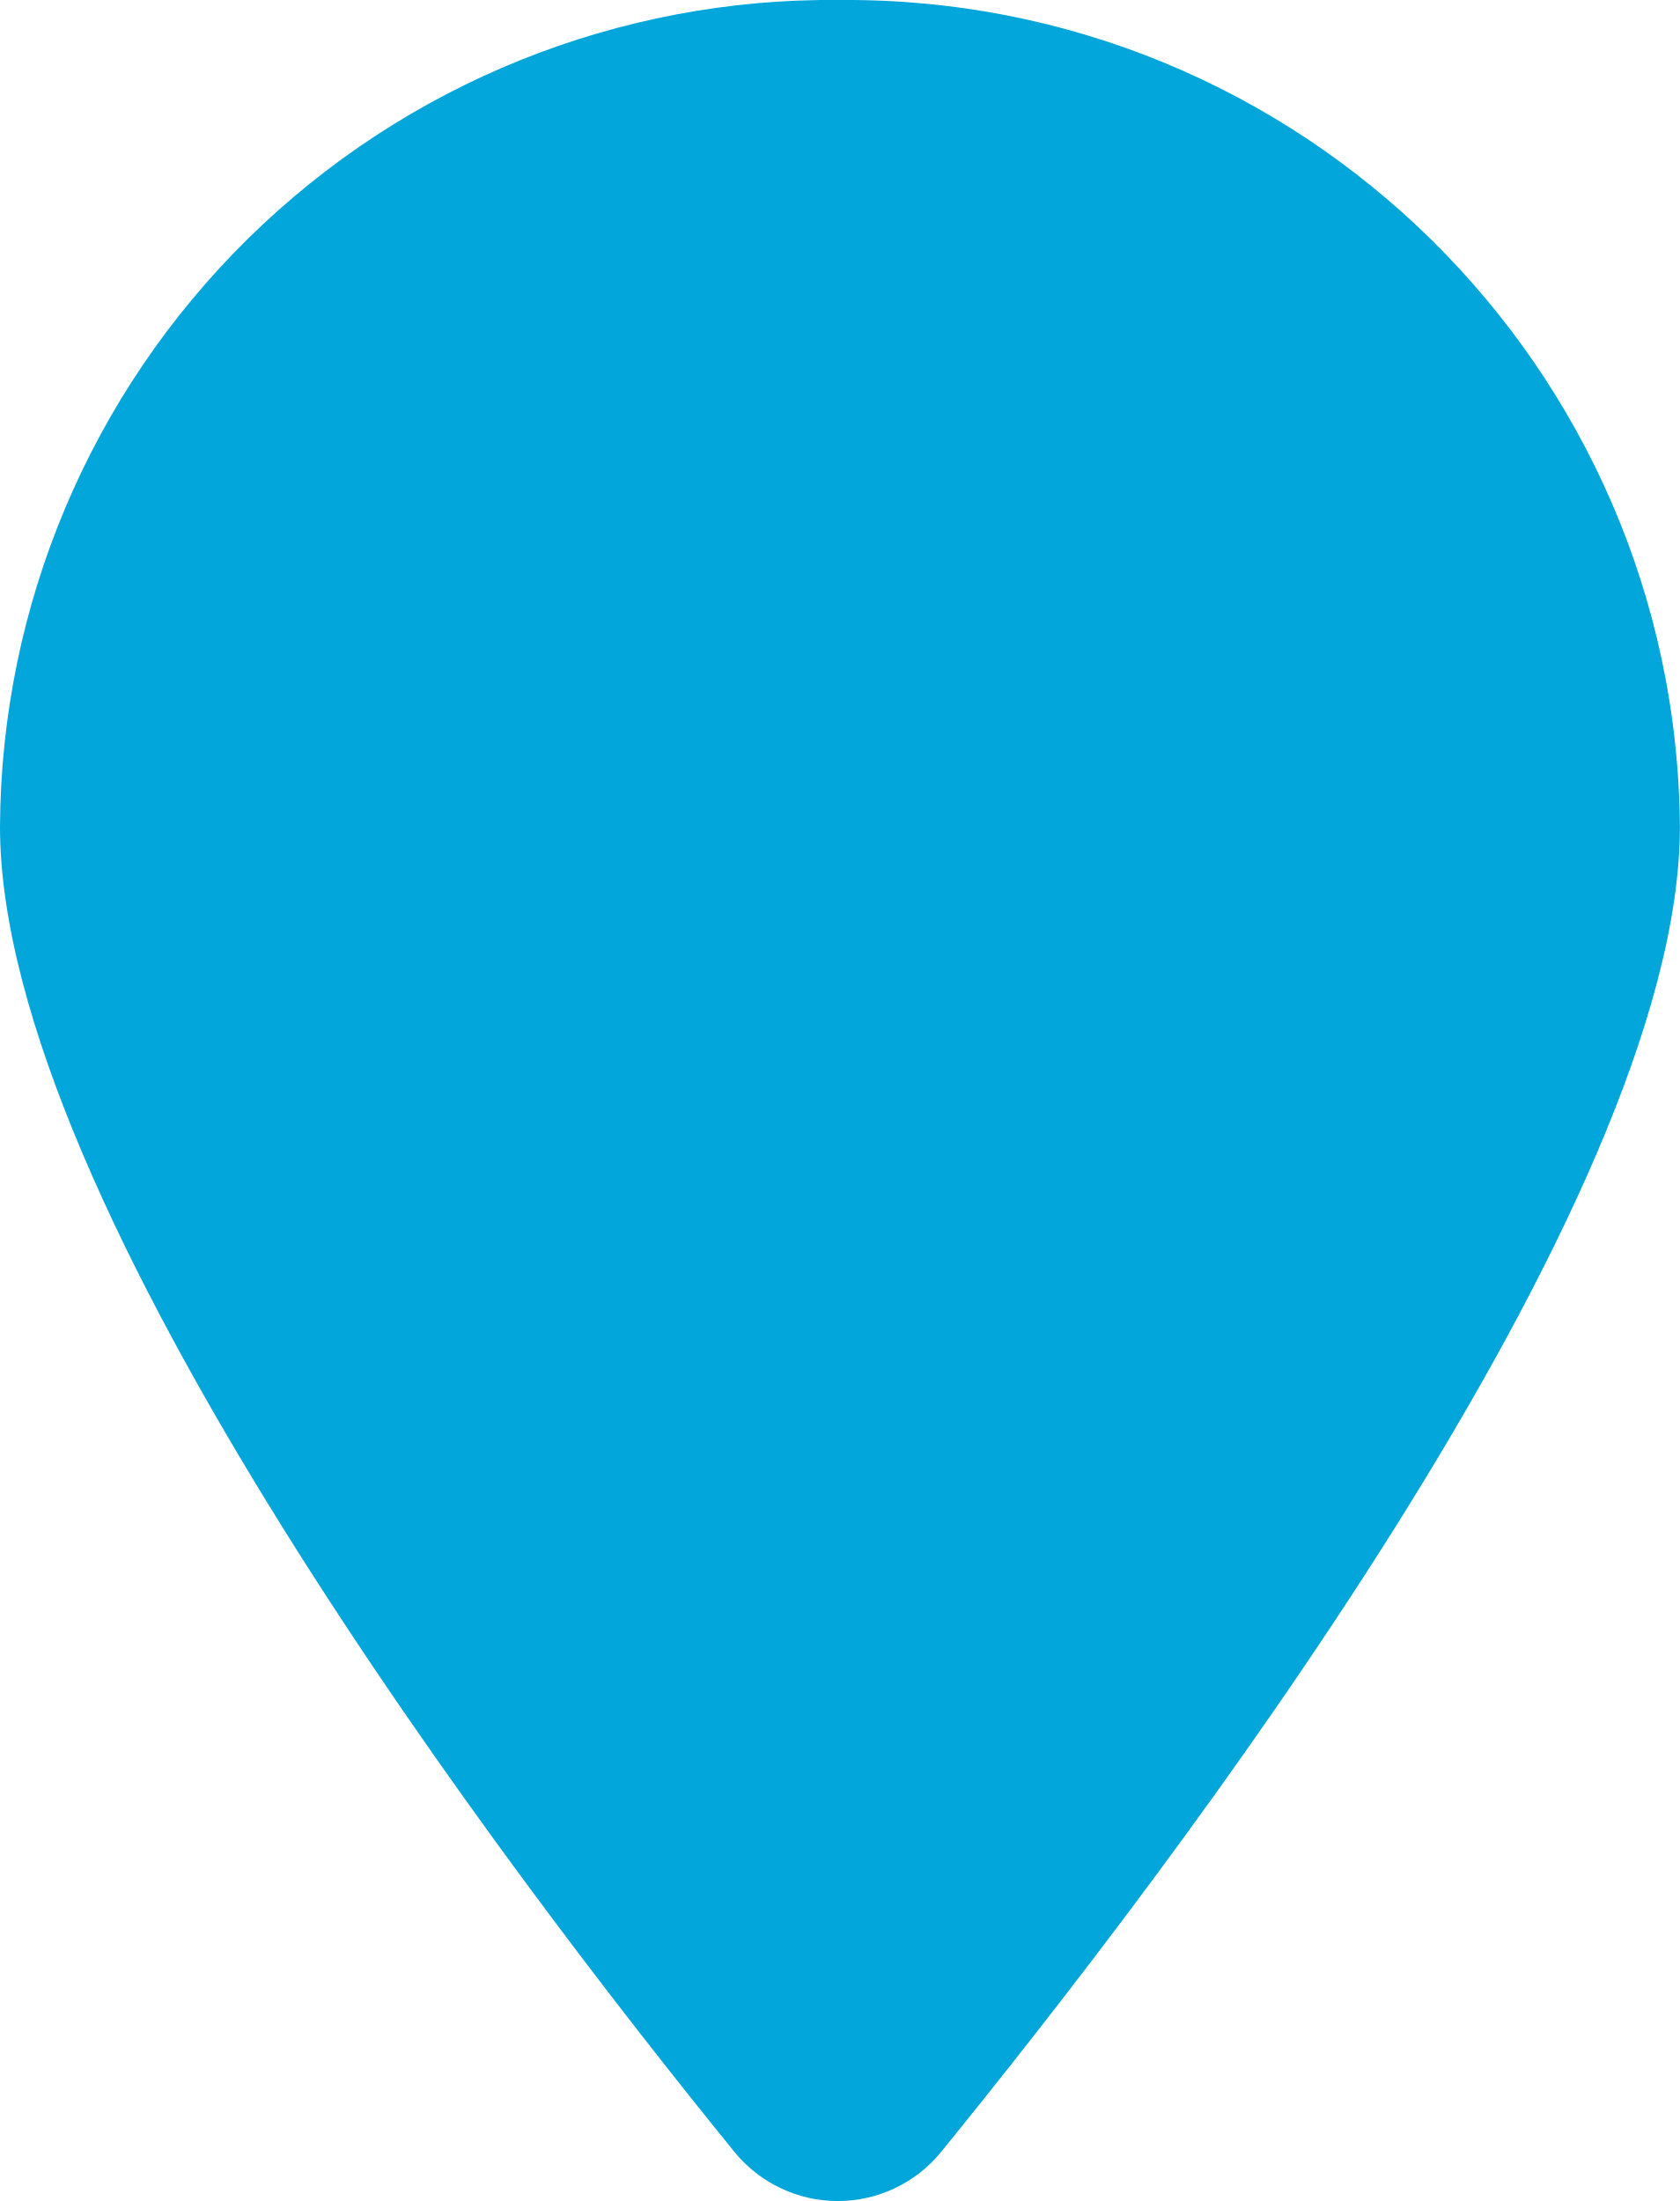
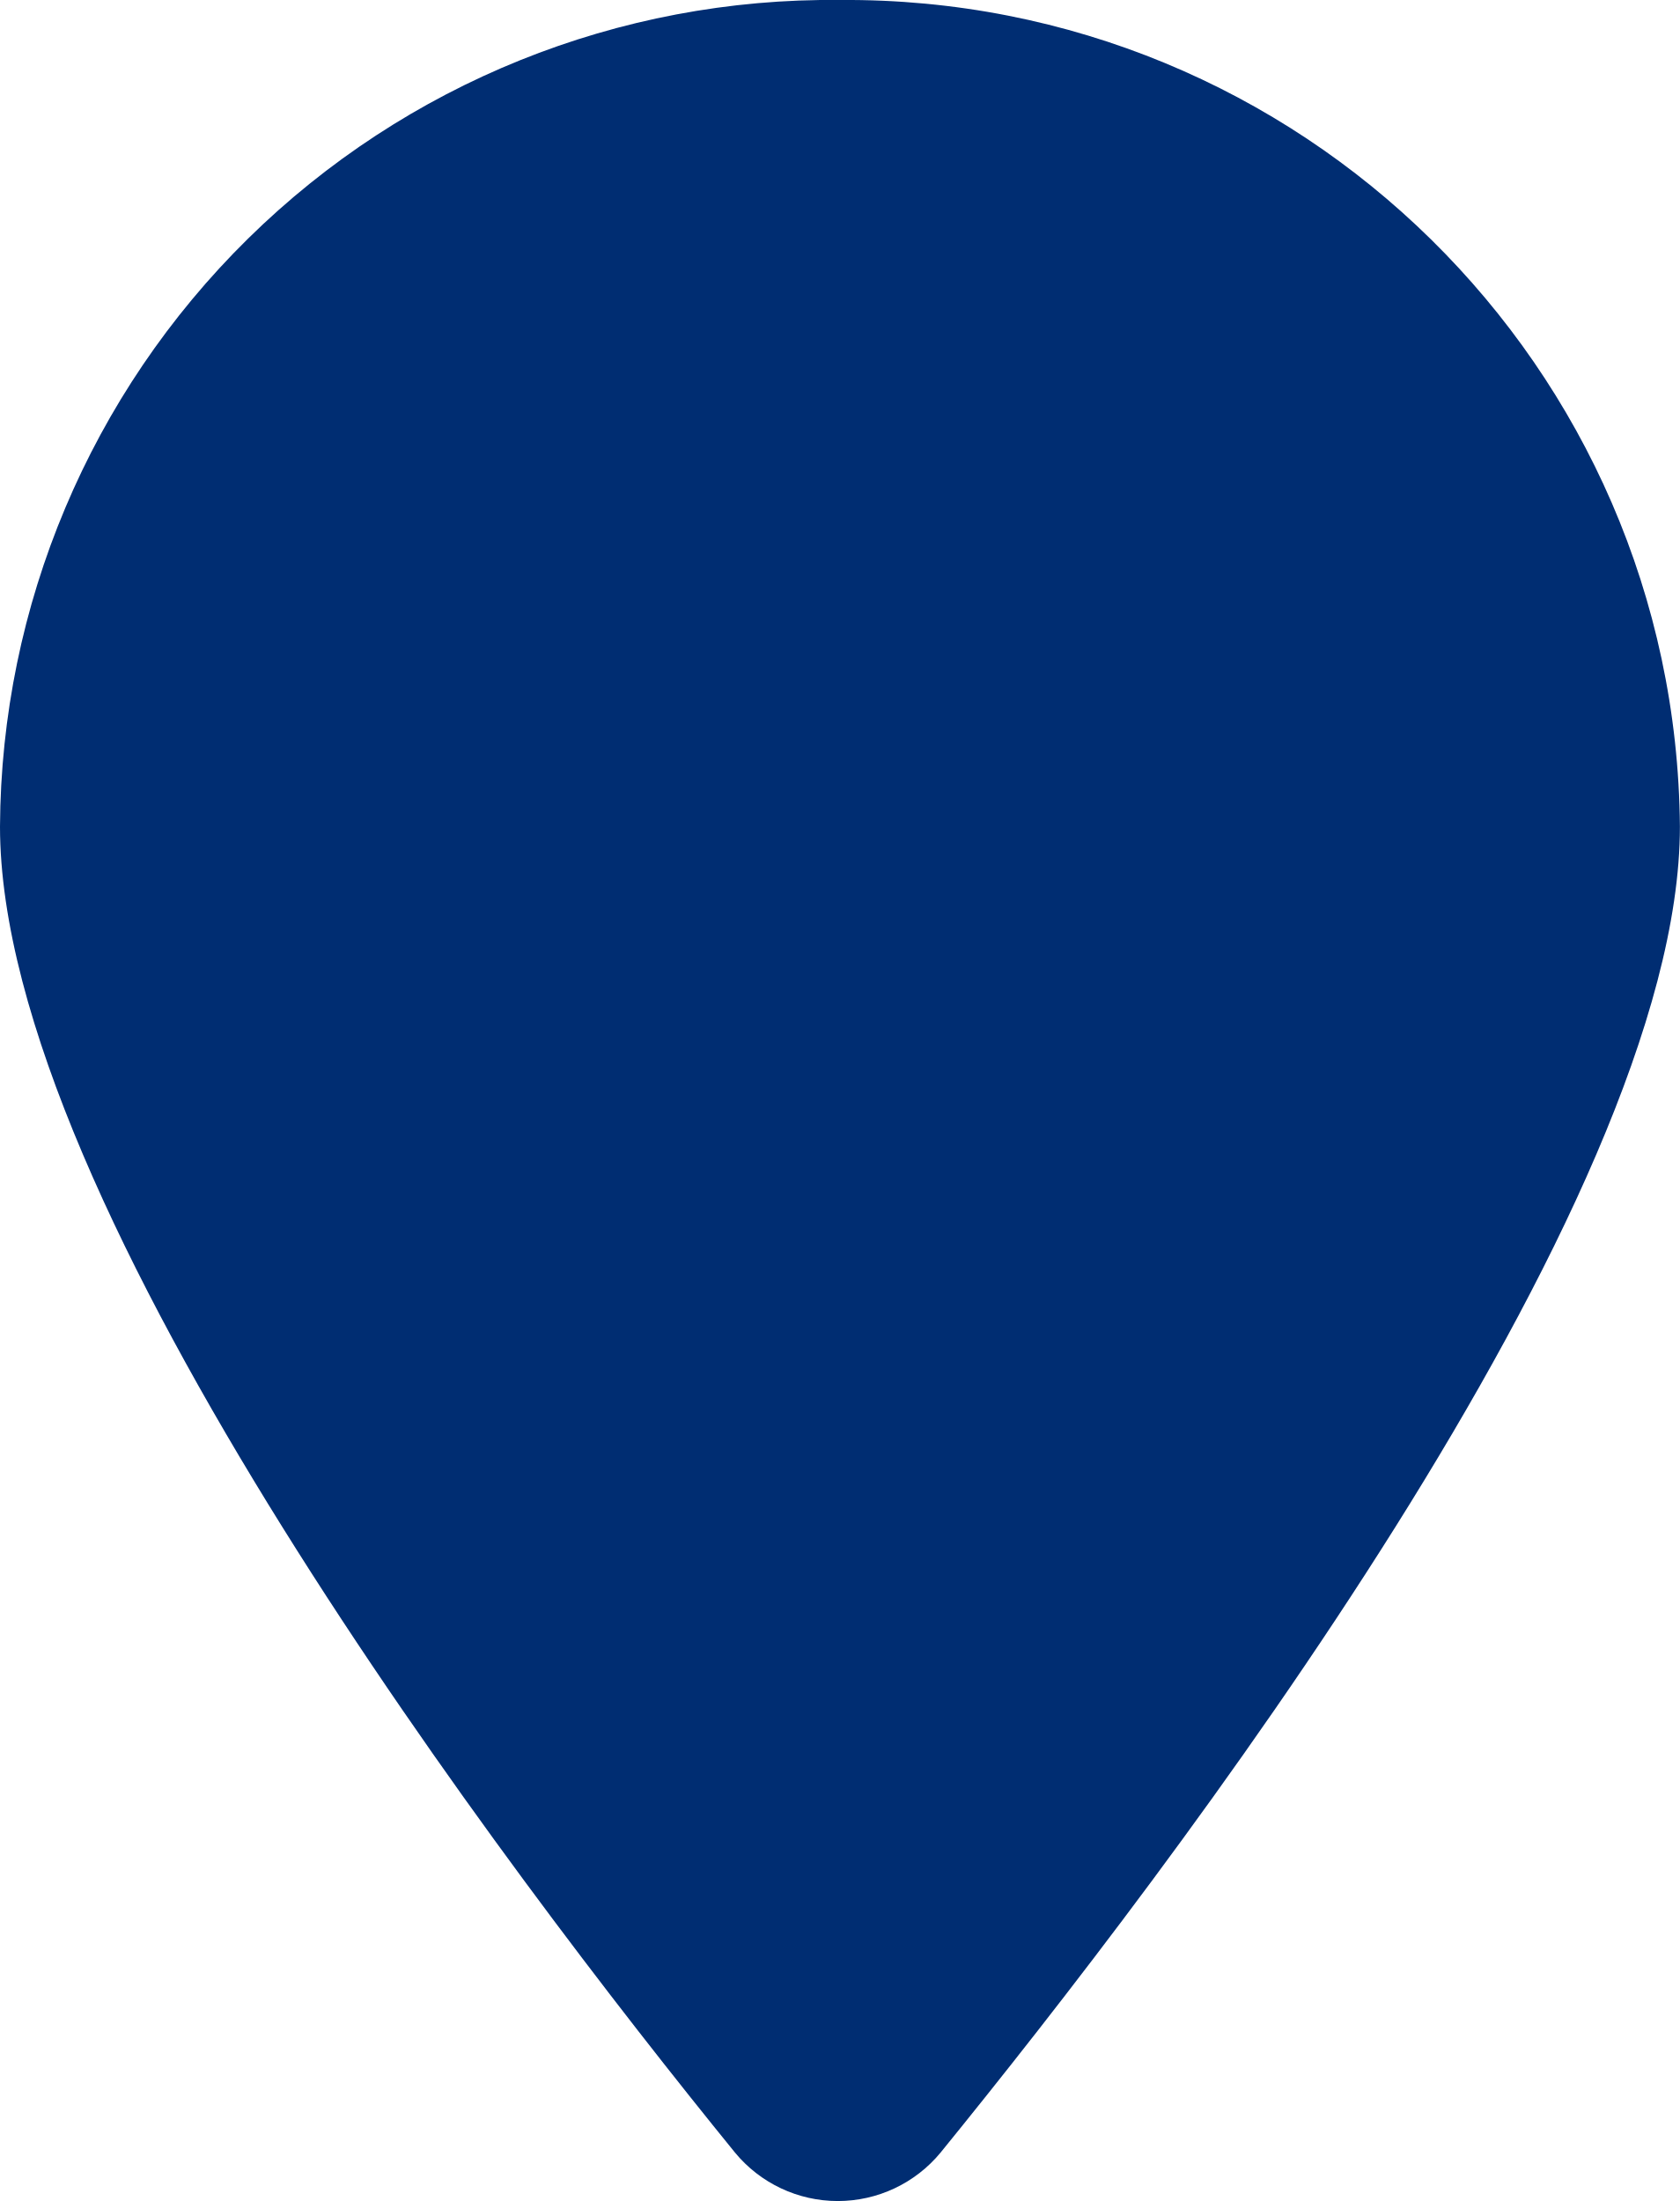
<svg xmlns="http://www.w3.org/2000/svg" id="Vector" width="29" height="38" viewBox="0 0 29 38">
-   <path id="Path_189" data-name="Path 189" d="M29,14.271c0,6.541-8.836,18.062-12.763,22.893a2.3,2.3,0,0,1-3.549,0C8.76,32.333,0,20.812,0,14.271A14.343,14.343,0,0,1,14.5,0,14.391,14.391,0,0,1,29,14.271Z" fill="#02a6db" />
+   <path id="Path_189" data-name="Path 189" d="M29,14.271c0,6.541-8.836,18.062-12.763,22.893a2.3,2.3,0,0,1-3.549,0C8.76,32.333,0,20.812,0,14.271A14.343,14.343,0,0,1,14.5,0,14.391,14.391,0,0,1,29,14.271Z" fill="#002d72" />
</svg>
